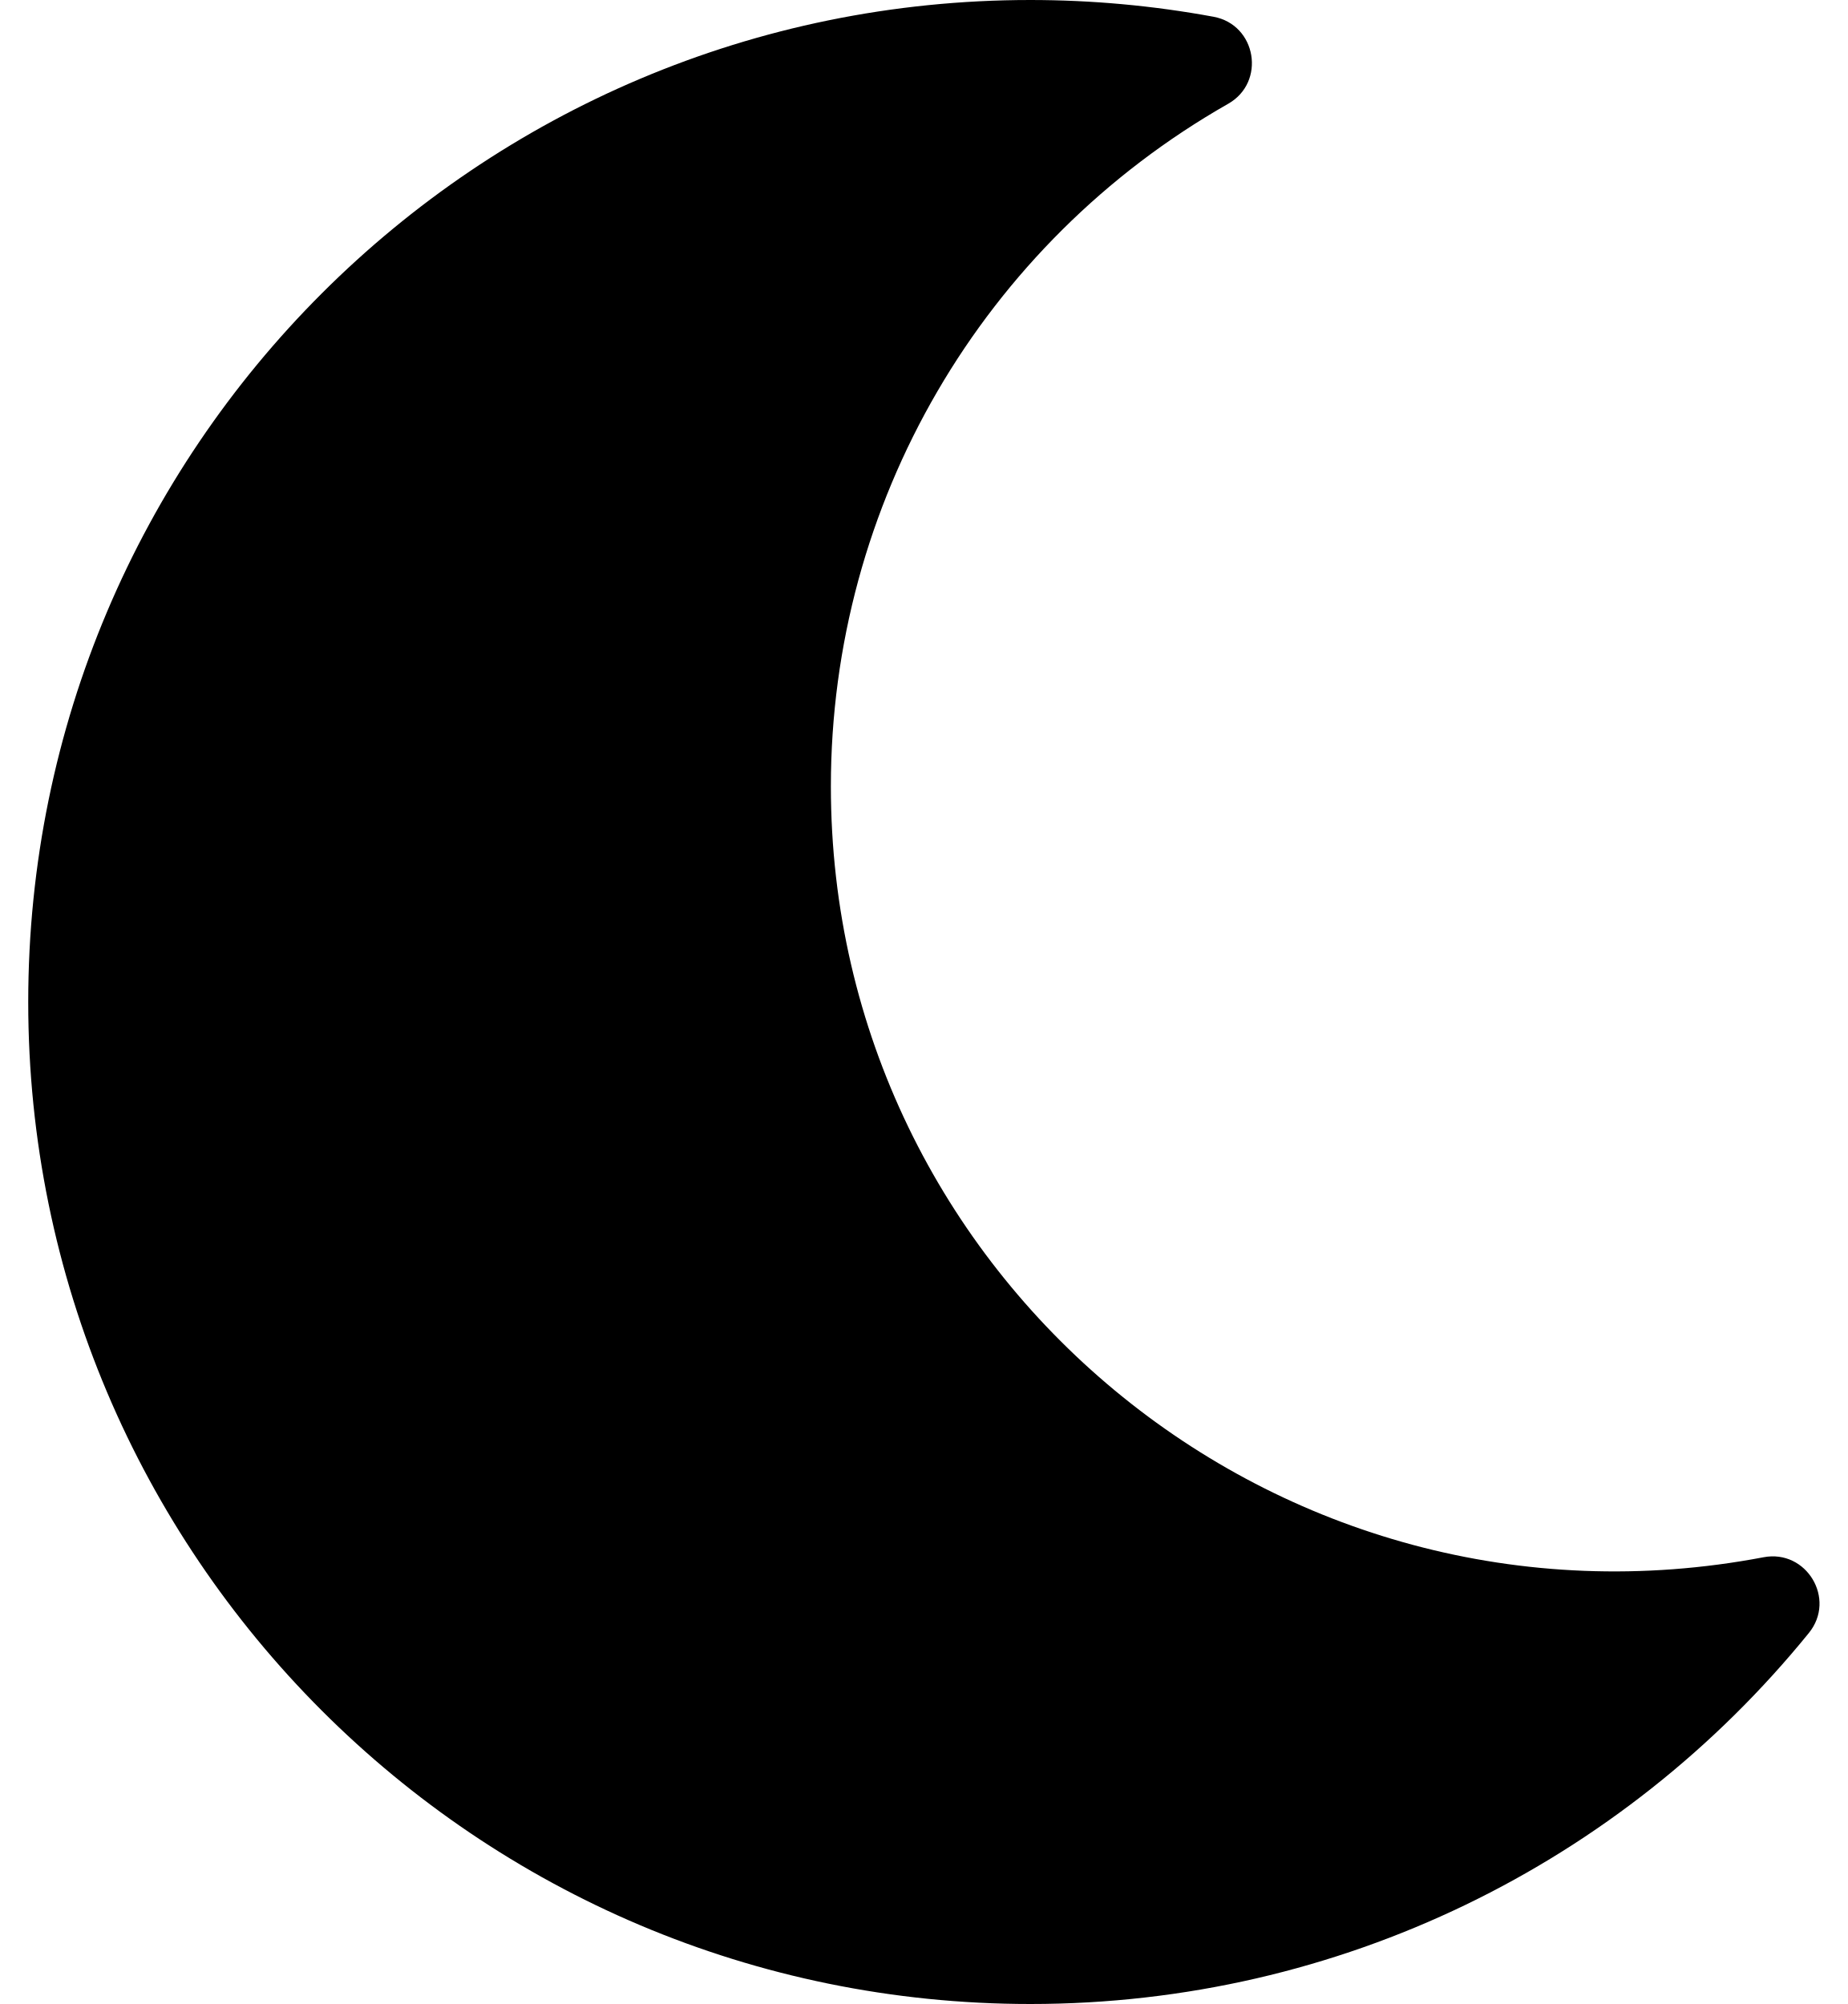
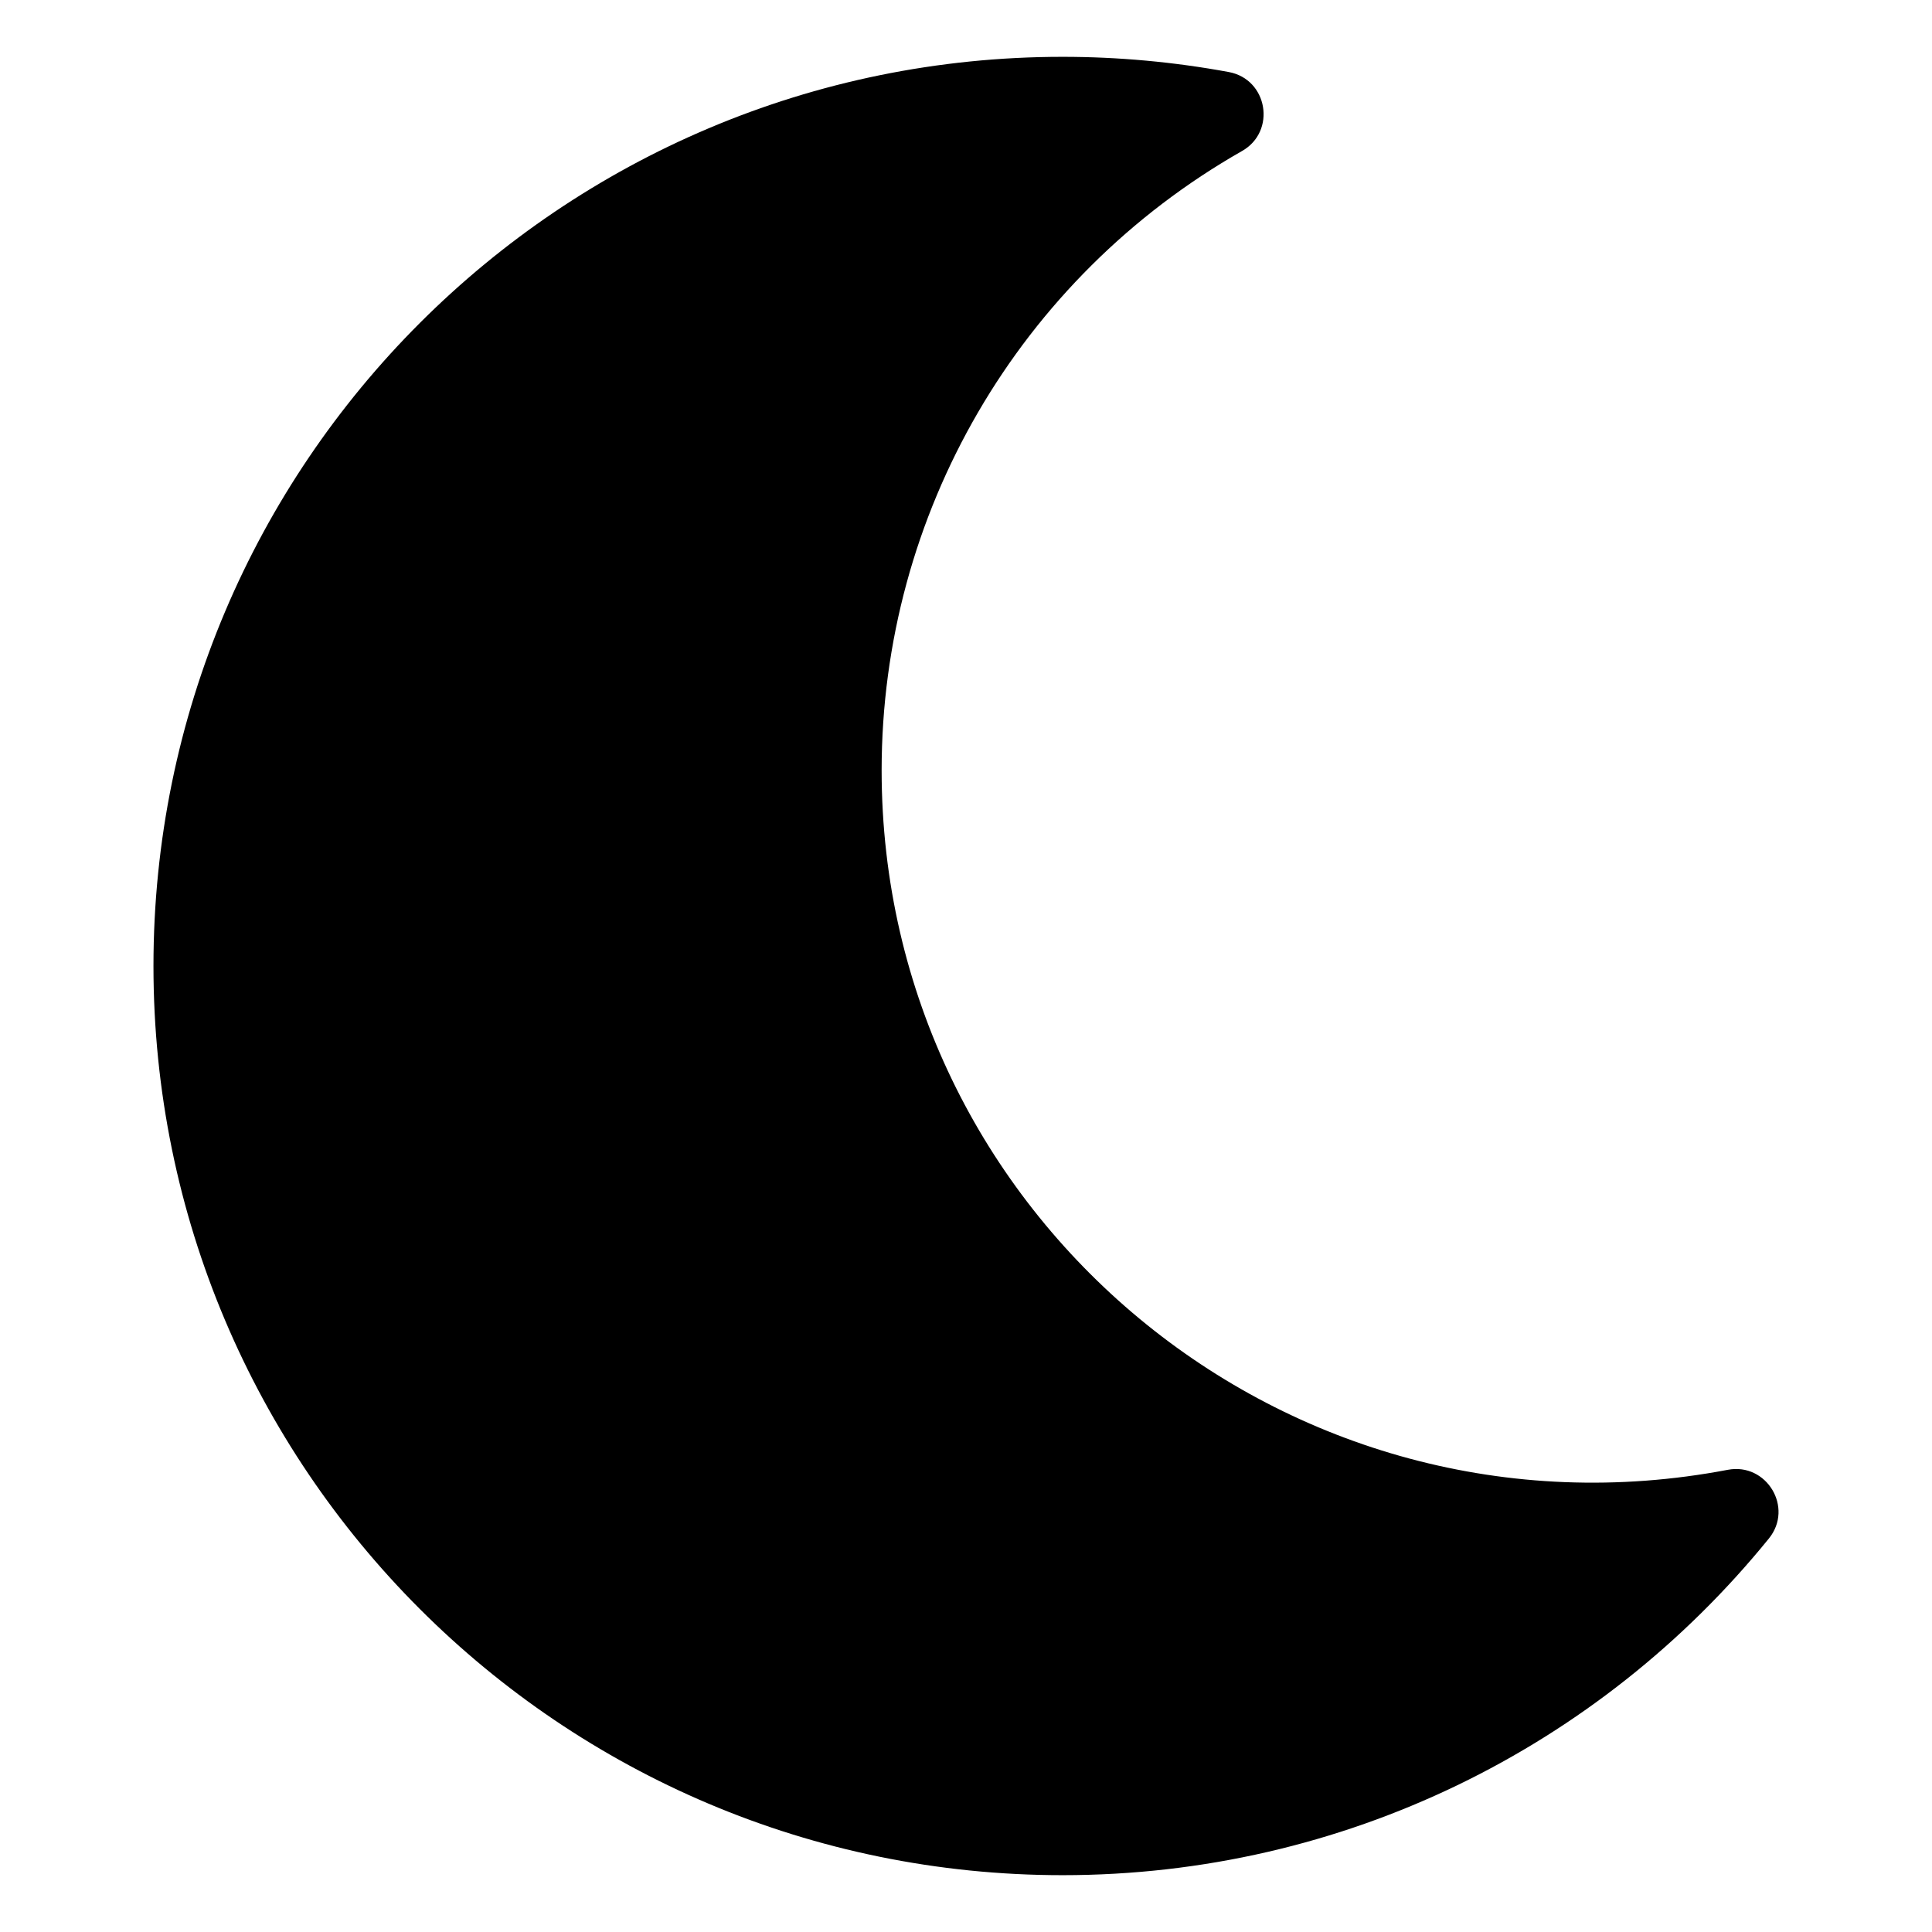
- <svg xmlns="http://www.w3.org/2000/svg" viewBox="20 0 472 512">
+ <svg xmlns="http://www.w3.org/2000/svg" viewBox="-16 -16 544 544">
  <path d="M283.211 512c78.962 0 151.079-35.925 198.857-94.792 7.068-8.708-.639-21.43-11.562-19.35-124.203 23.654-238.262-71.576-238.262-196.954 0-72.222 38.662-138.635 101.498-174.394 9.686-5.512 7.25-20.197-3.756-22.23A258.156 258.156 0 0 0 283.211 0c-141.309 0-256 114.511-256 256 0 141.309 114.511 256 256 256z" />
</svg>
